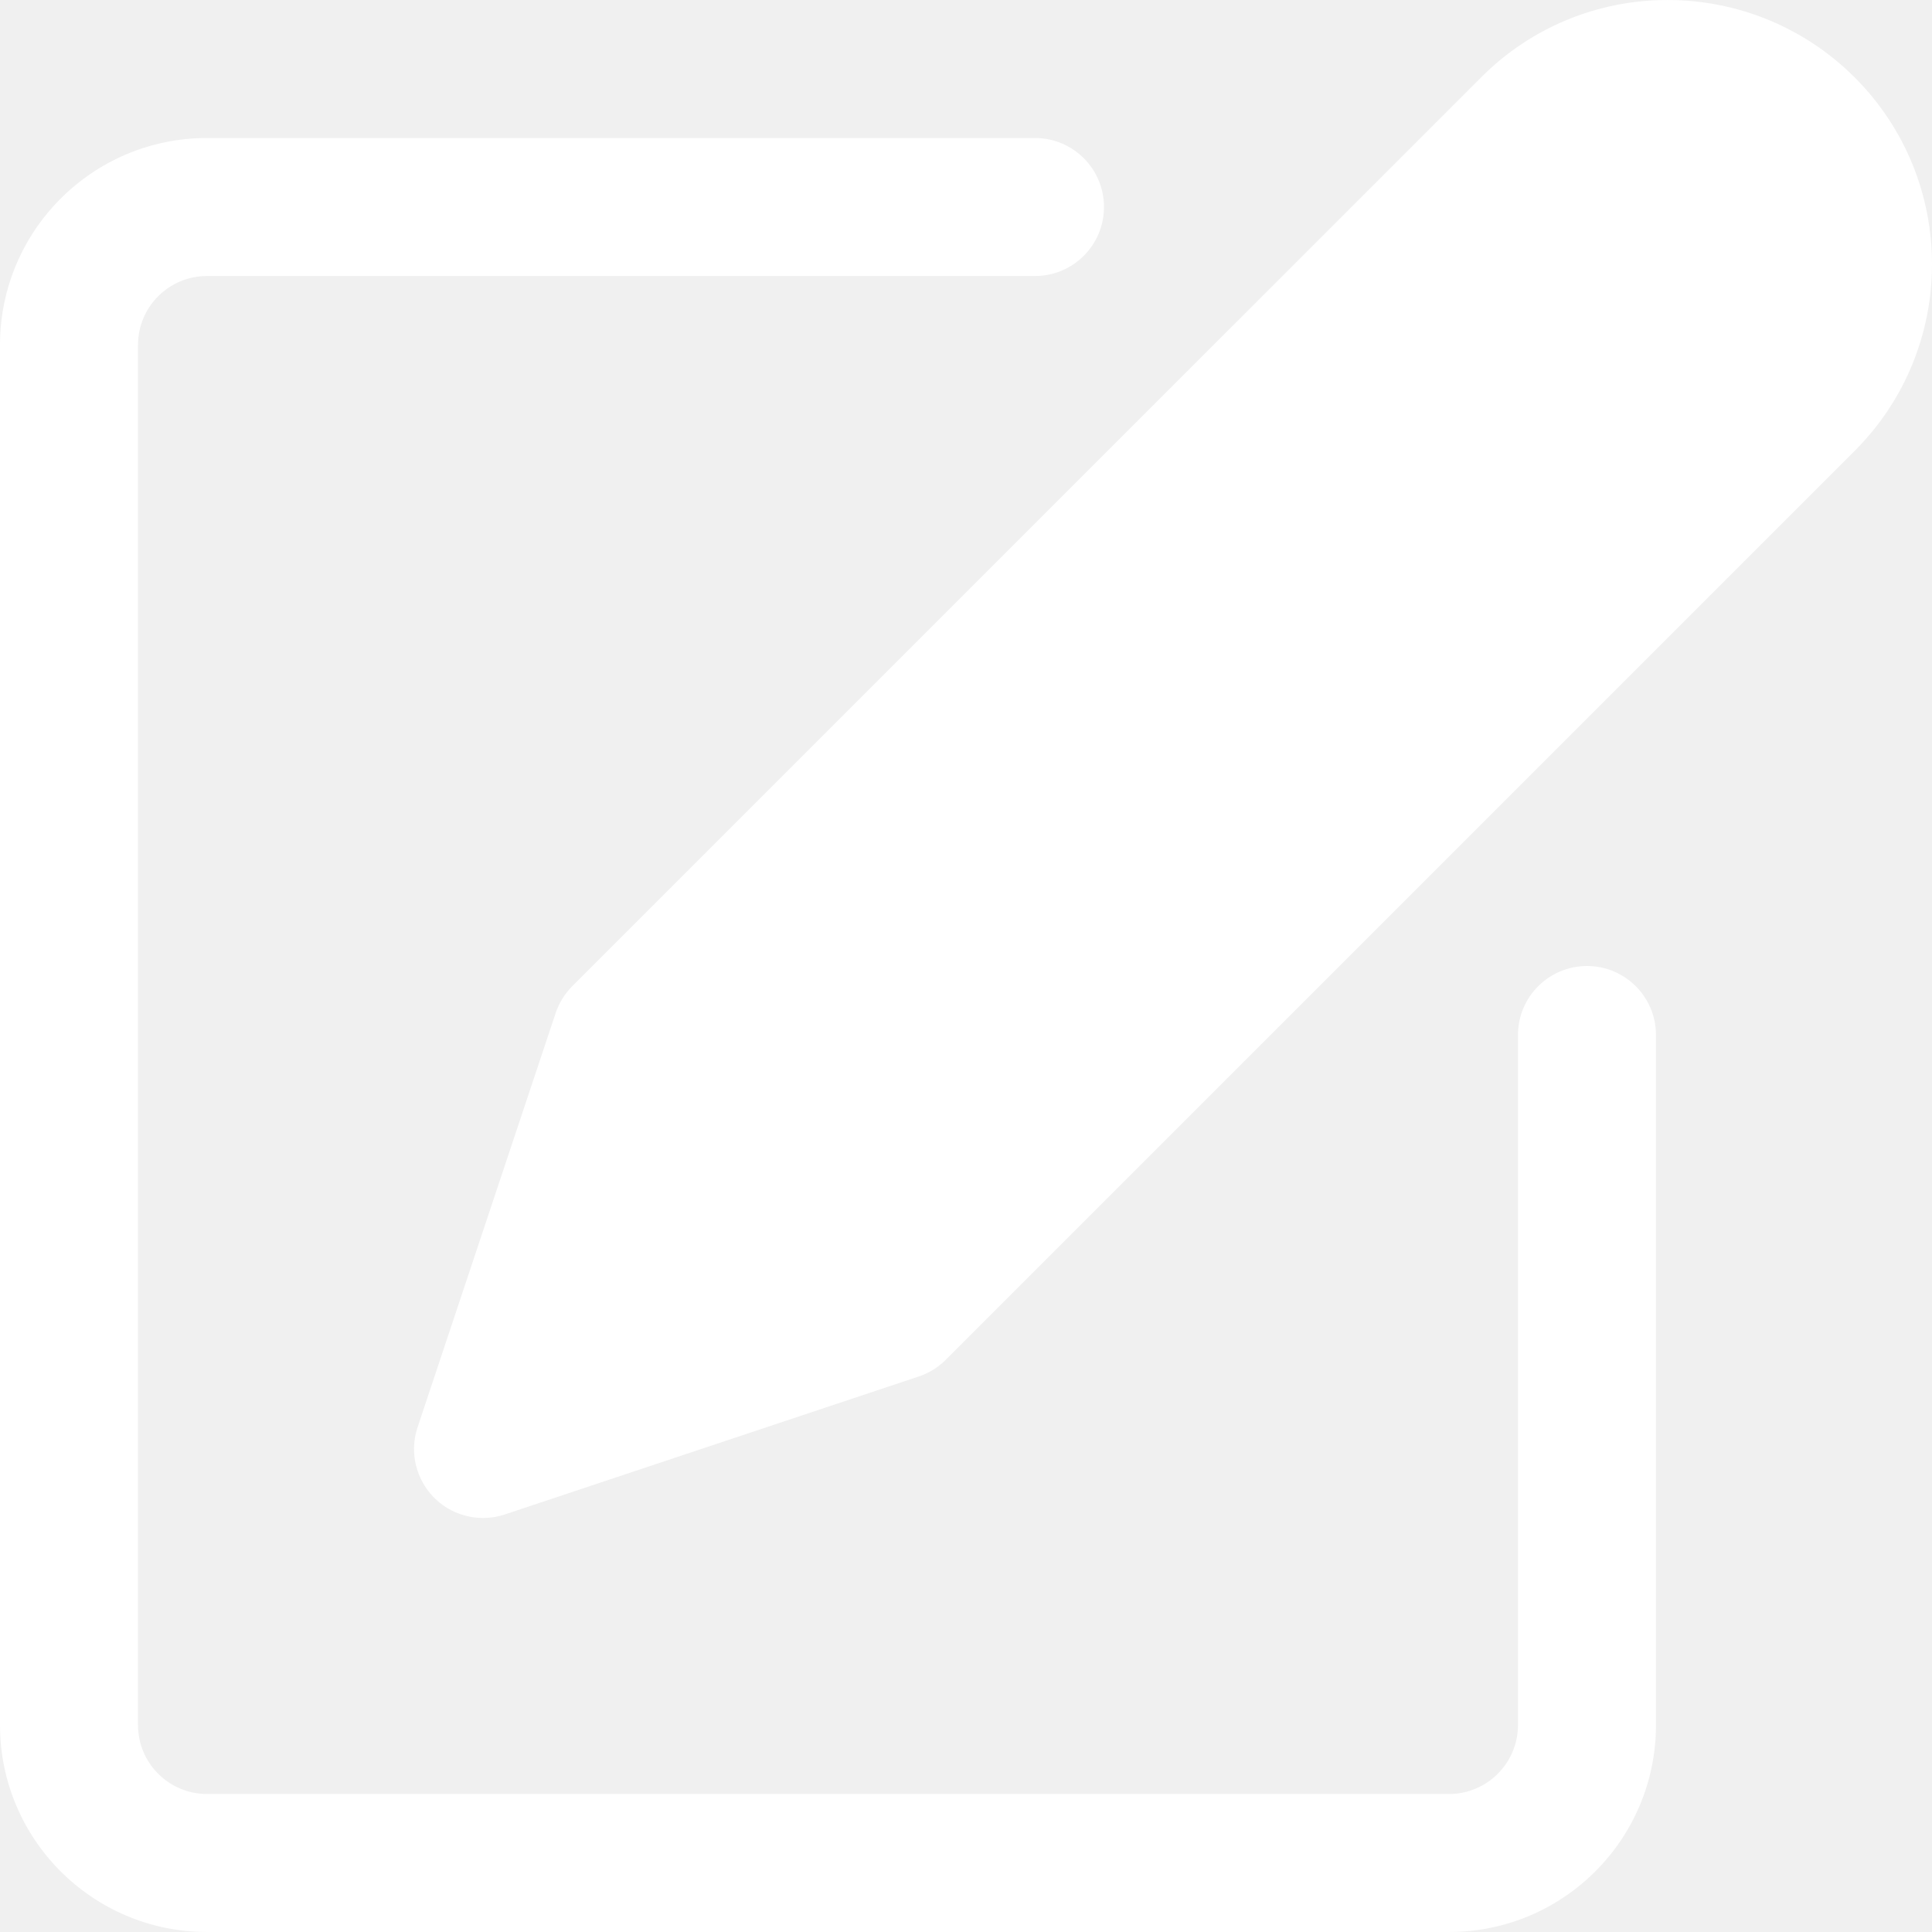
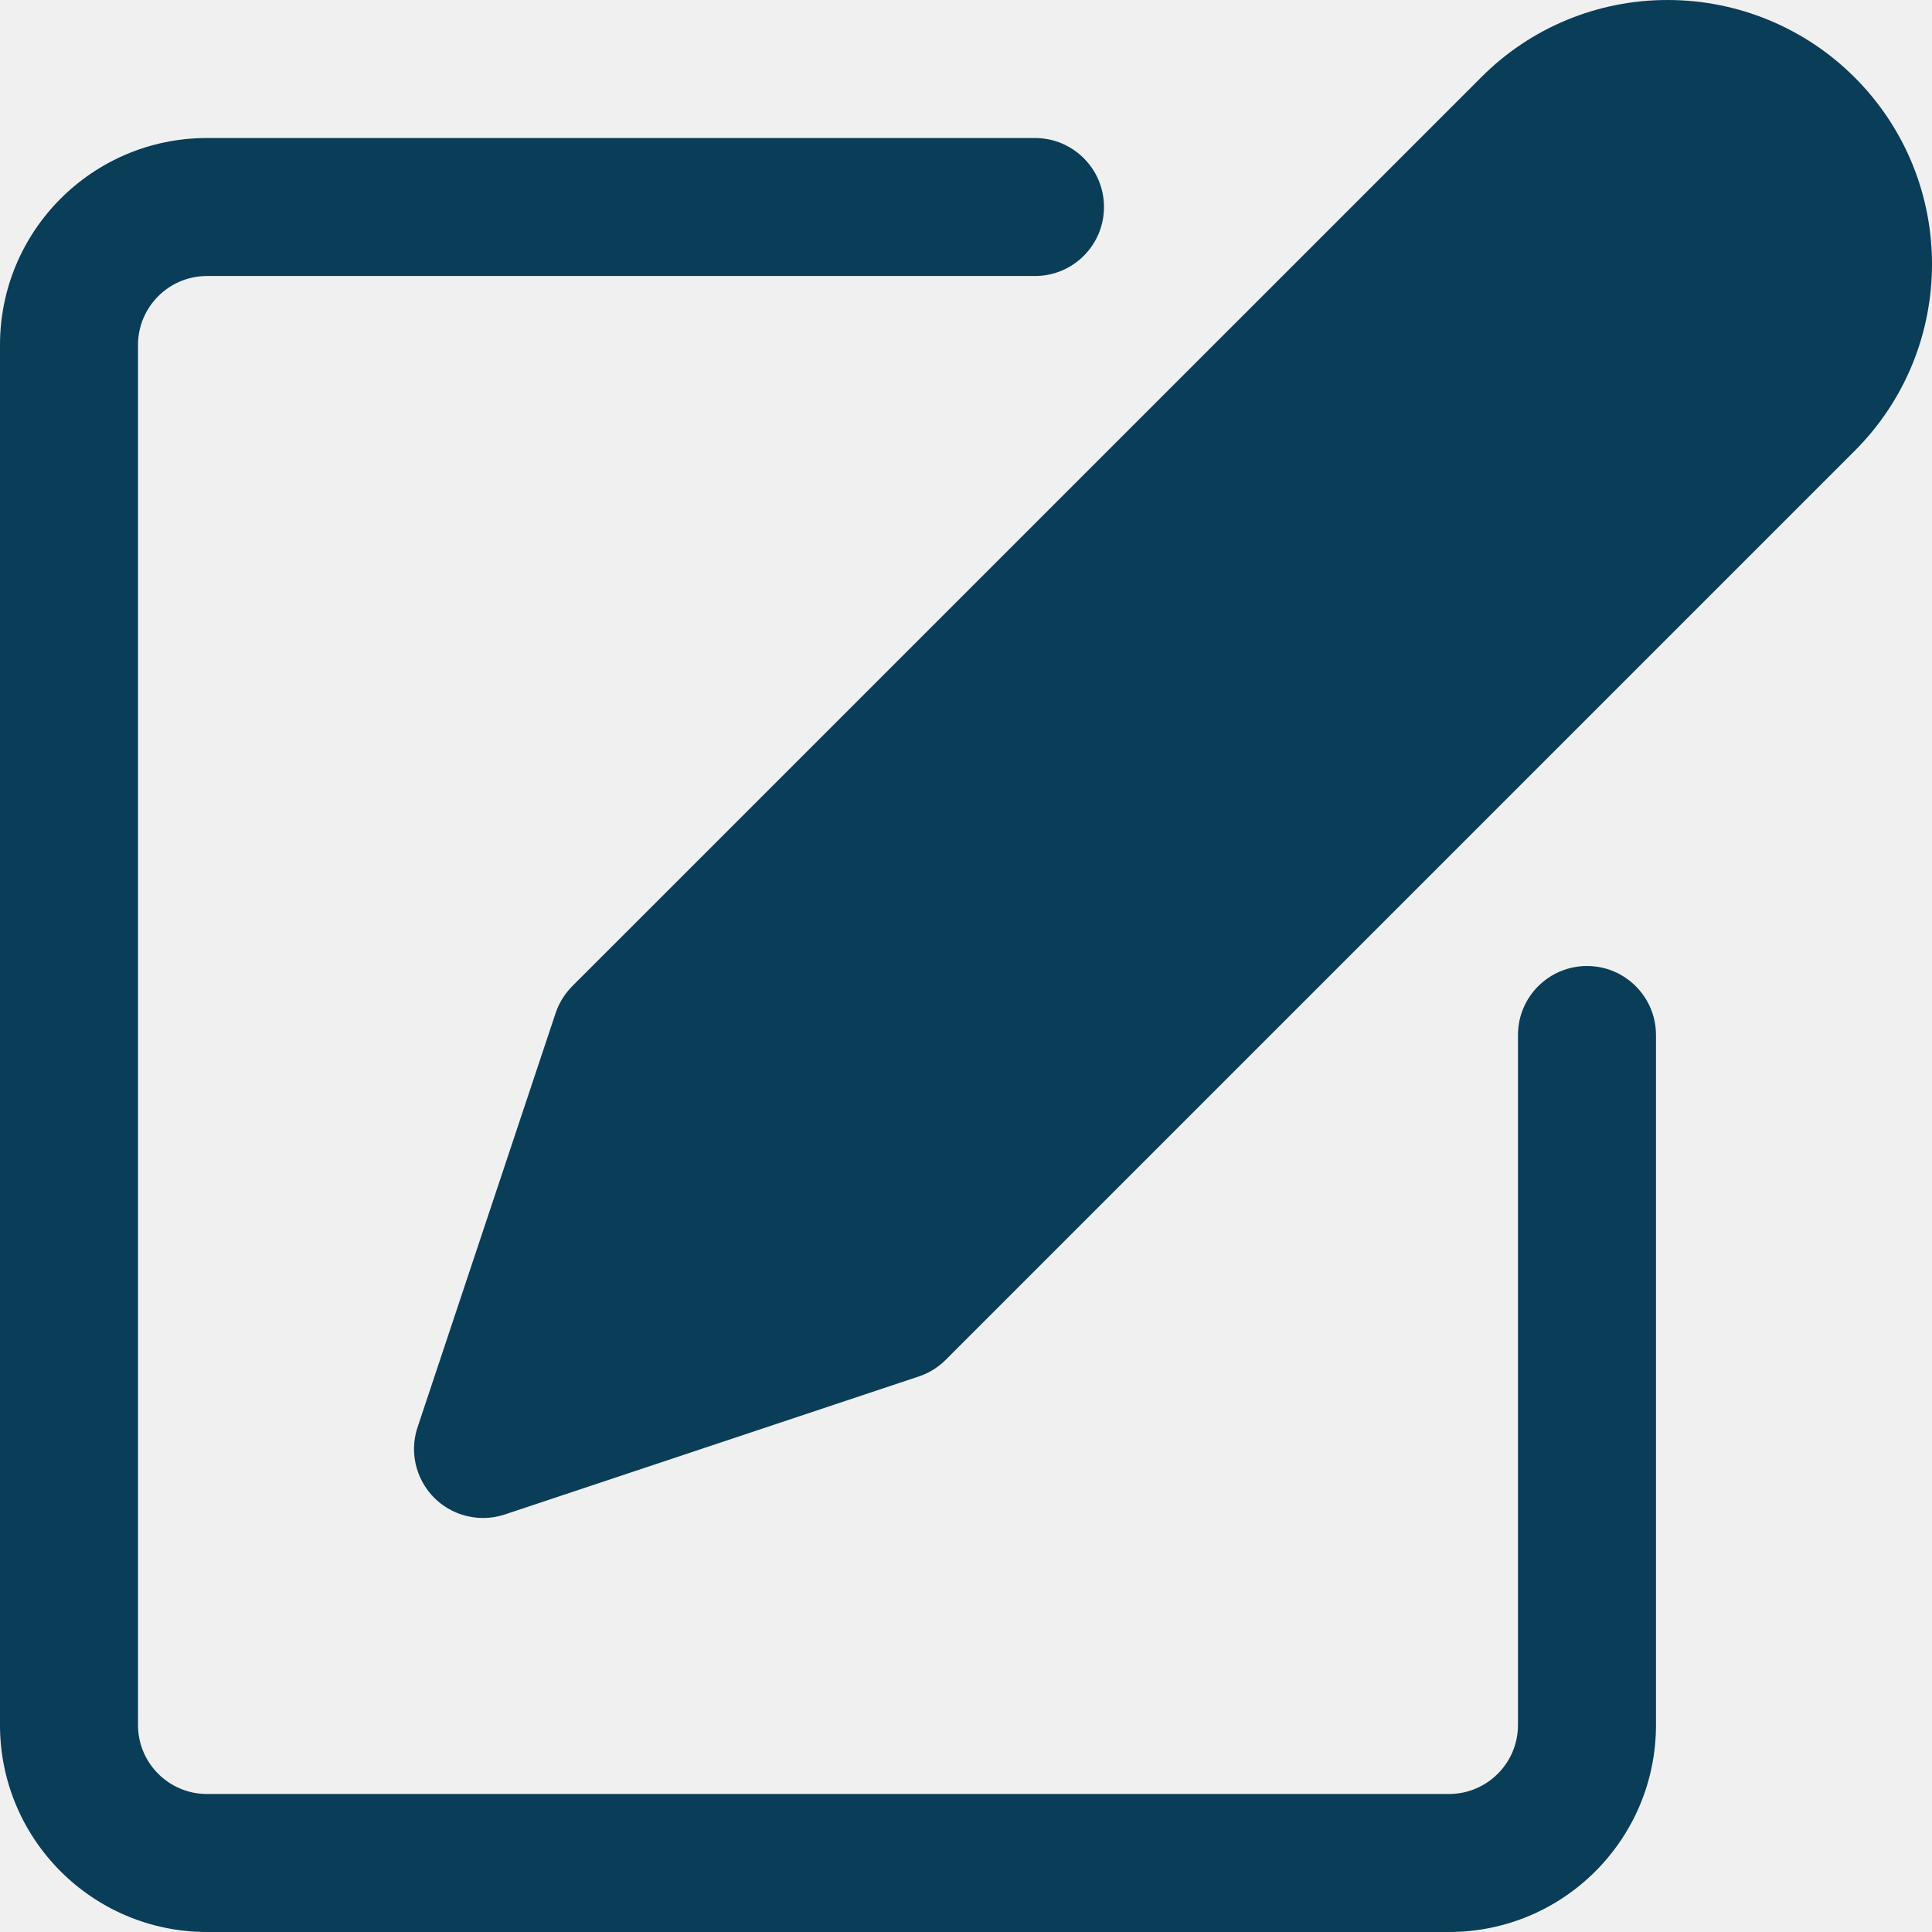
- <svg xmlns="http://www.w3.org/2000/svg" version="1.1" id="Capa_1" x="0px" y="0px" viewBox="0 0 477.873 477.873" width="48" height="48" fill="#fff" style="enable-background:new 0 0 477.873 477.873;" xml:space="preserve">
+ <svg xmlns="http://www.w3.org/2000/svg" version="1.1" id="Capa_1" x="0px" y="0px" viewBox="0 0 477.873 477.873" width="24" height="24" fill="#093d58" style="enable-background:new 0 0 477.873 477.873;" xml:space="preserve">
  <g>
    <g>
      <path d="M392.533,238.937c-9.426,0-17.067,7.641-17.067,17.067V426.67c0,9.426-7.641,17.067-17.067,17.067H51.2    c-9.426,0-17.067-7.641-17.067-17.067V85.337c0-9.426,7.641-17.067,17.067-17.067H256c9.426,0,17.067-7.641,17.067-17.067    S265.426,34.137,256,34.137H51.2C22.923,34.137,0,57.06,0,85.337V426.67c0,28.277,22.923,51.2,51.2,51.2h307.2    c28.277,0,51.2-22.923,51.2-51.2V256.003C409.6,246.578,401.959,238.937,392.533,238.937z" />
    </g>
  </g>
  <g>
    <g>
      <path d="M458.742,19.142c-12.254-12.256-28.875-19.14-46.206-19.138c-17.341-0.05-33.979,6.846-46.199,19.149L141.534,243.937    c-1.865,1.879-3.272,4.163-4.113,6.673l-34.133,102.4c-2.979,8.943,1.856,18.607,10.799,21.585    c1.735,0.578,3.552,0.873,5.38,0.875c1.832-0.003,3.653-0.297,5.393-0.87l102.4-34.133c2.515-0.84,4.8-2.254,6.673-4.13    l224.802-224.802C484.25,86.023,484.253,44.657,458.742,19.142z" />
    </g>
  </g>
  <g>
</g>
  <g>
</g>
  <g>
</g>
  <g>
</g>
  <g>
</g>
  <g>
</g>
  <g>
</g>
  <g>
</g>
  <g>
</g>
  <g>
</g>
  <g>
</g>
  <g>
</g>
  <g>
</g>
  <g>
</g>
  <g>
</g>
</svg>
